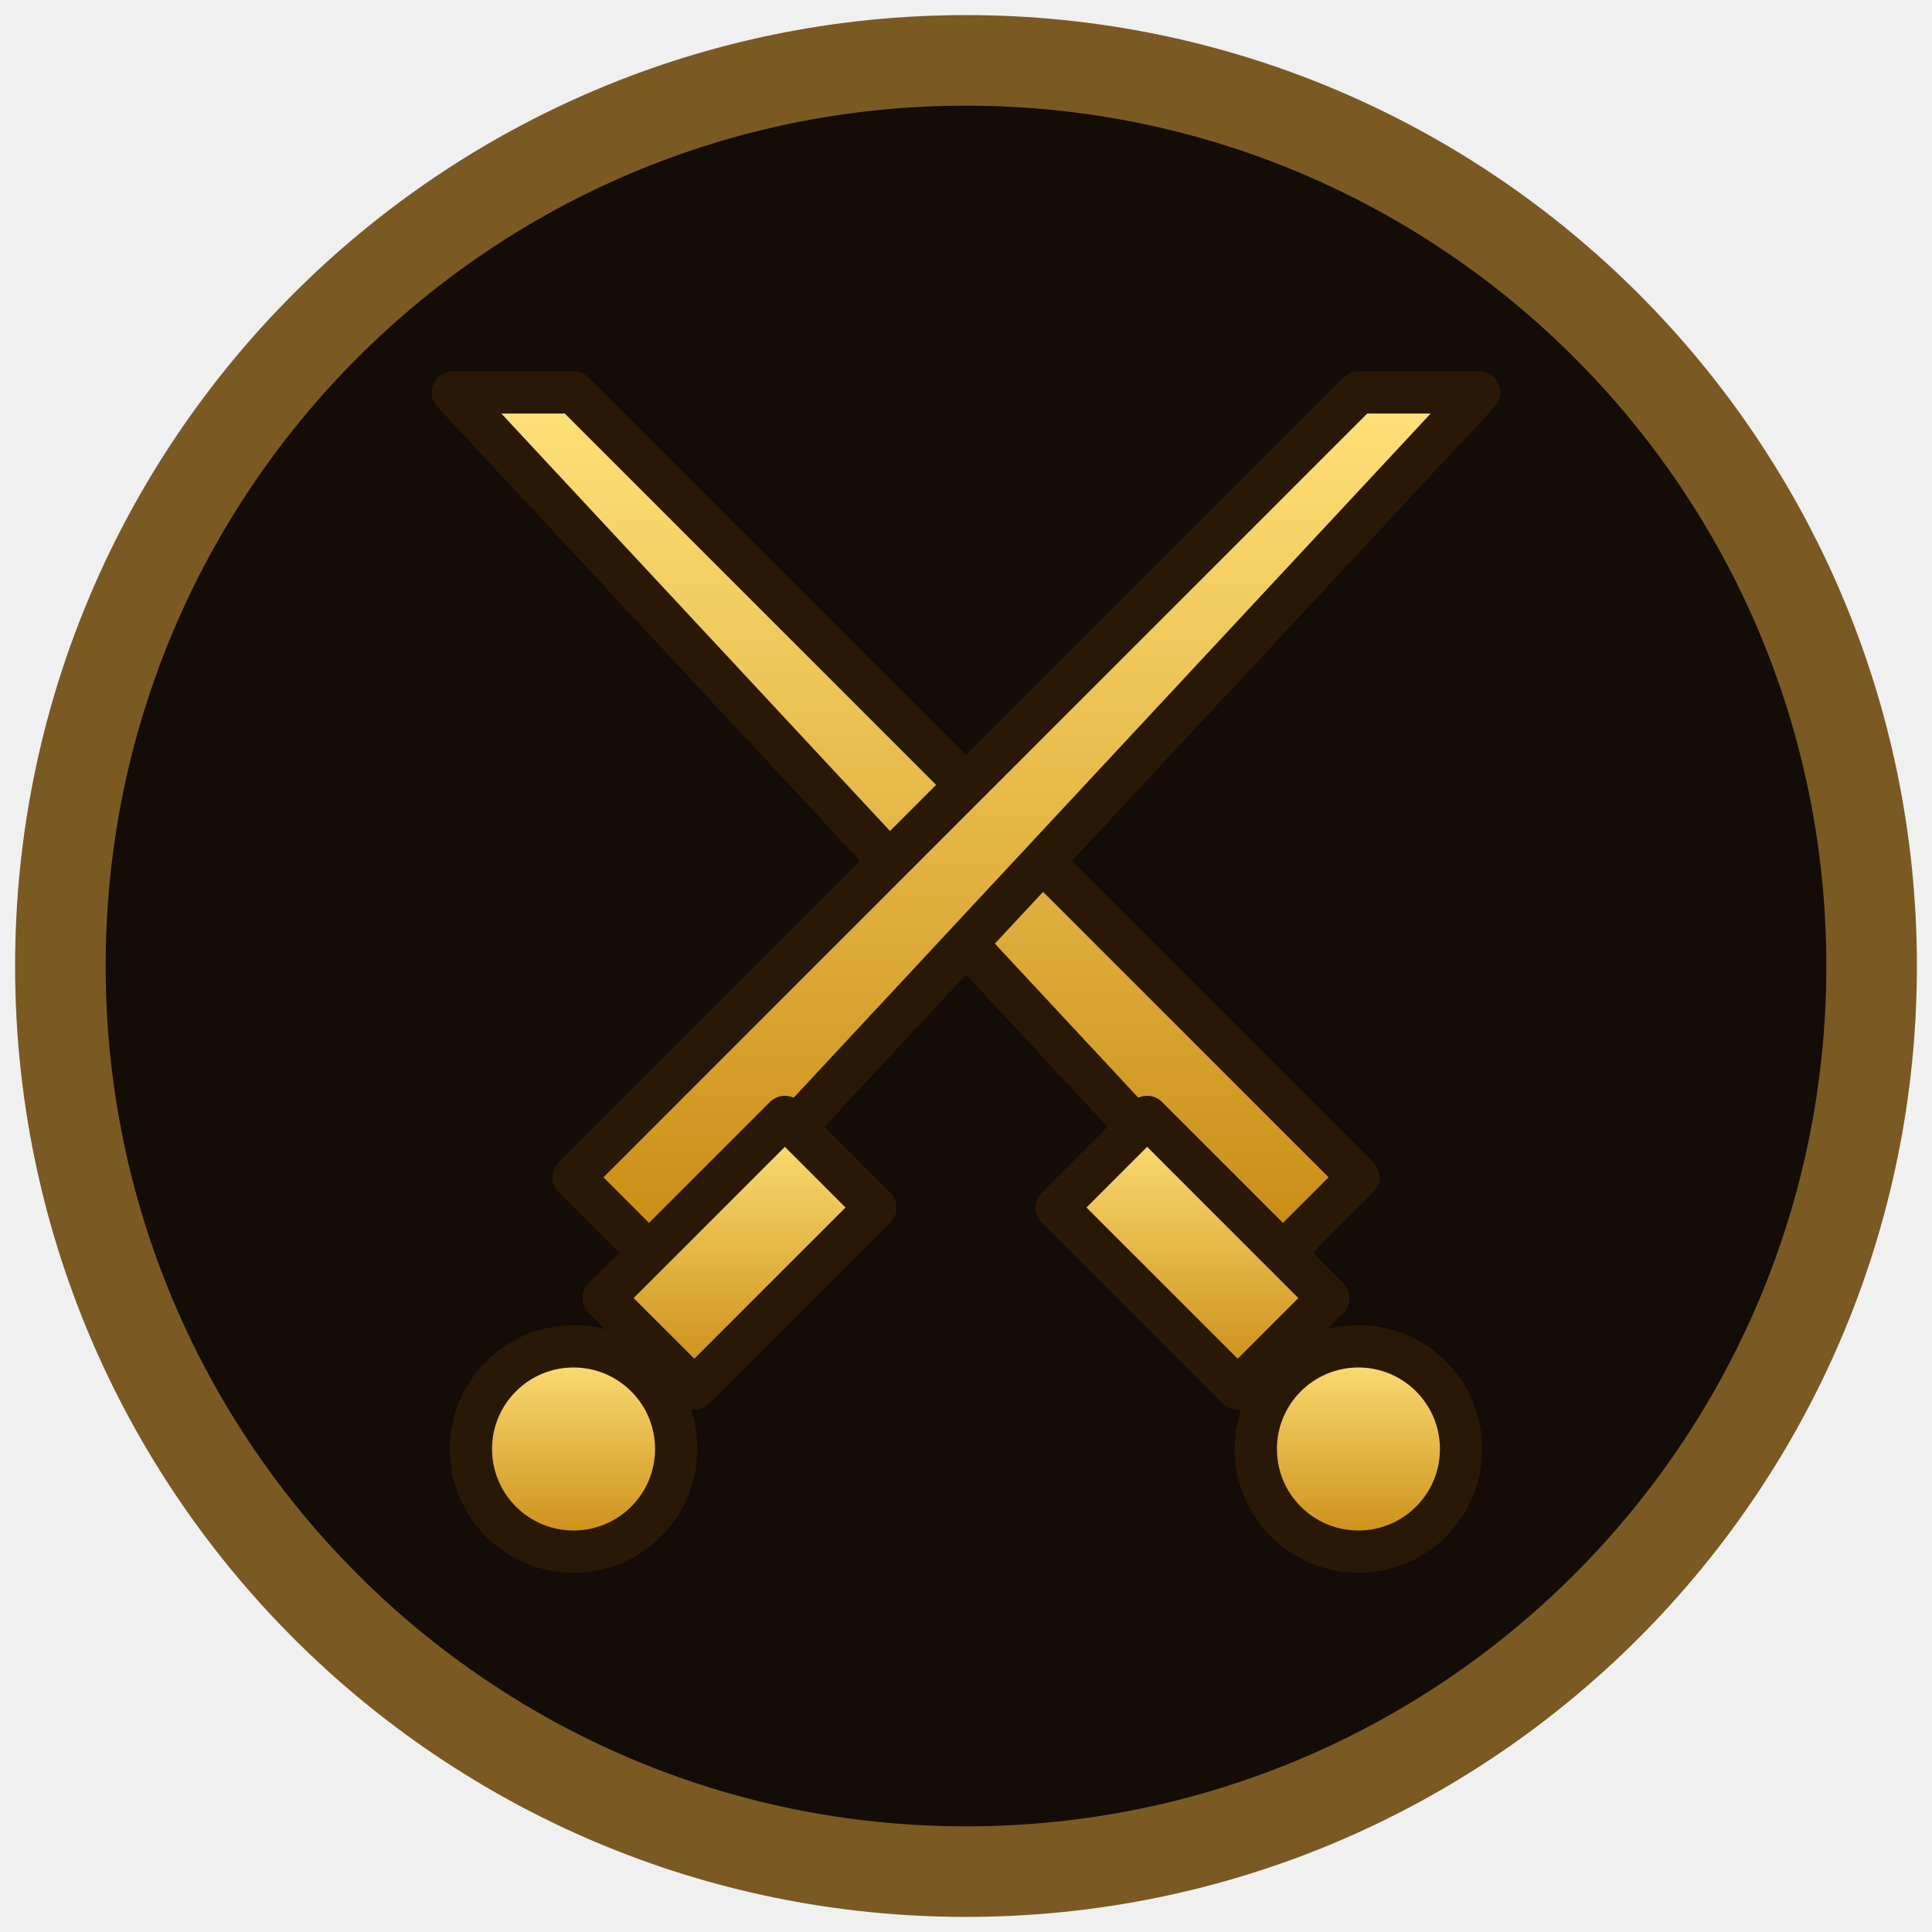
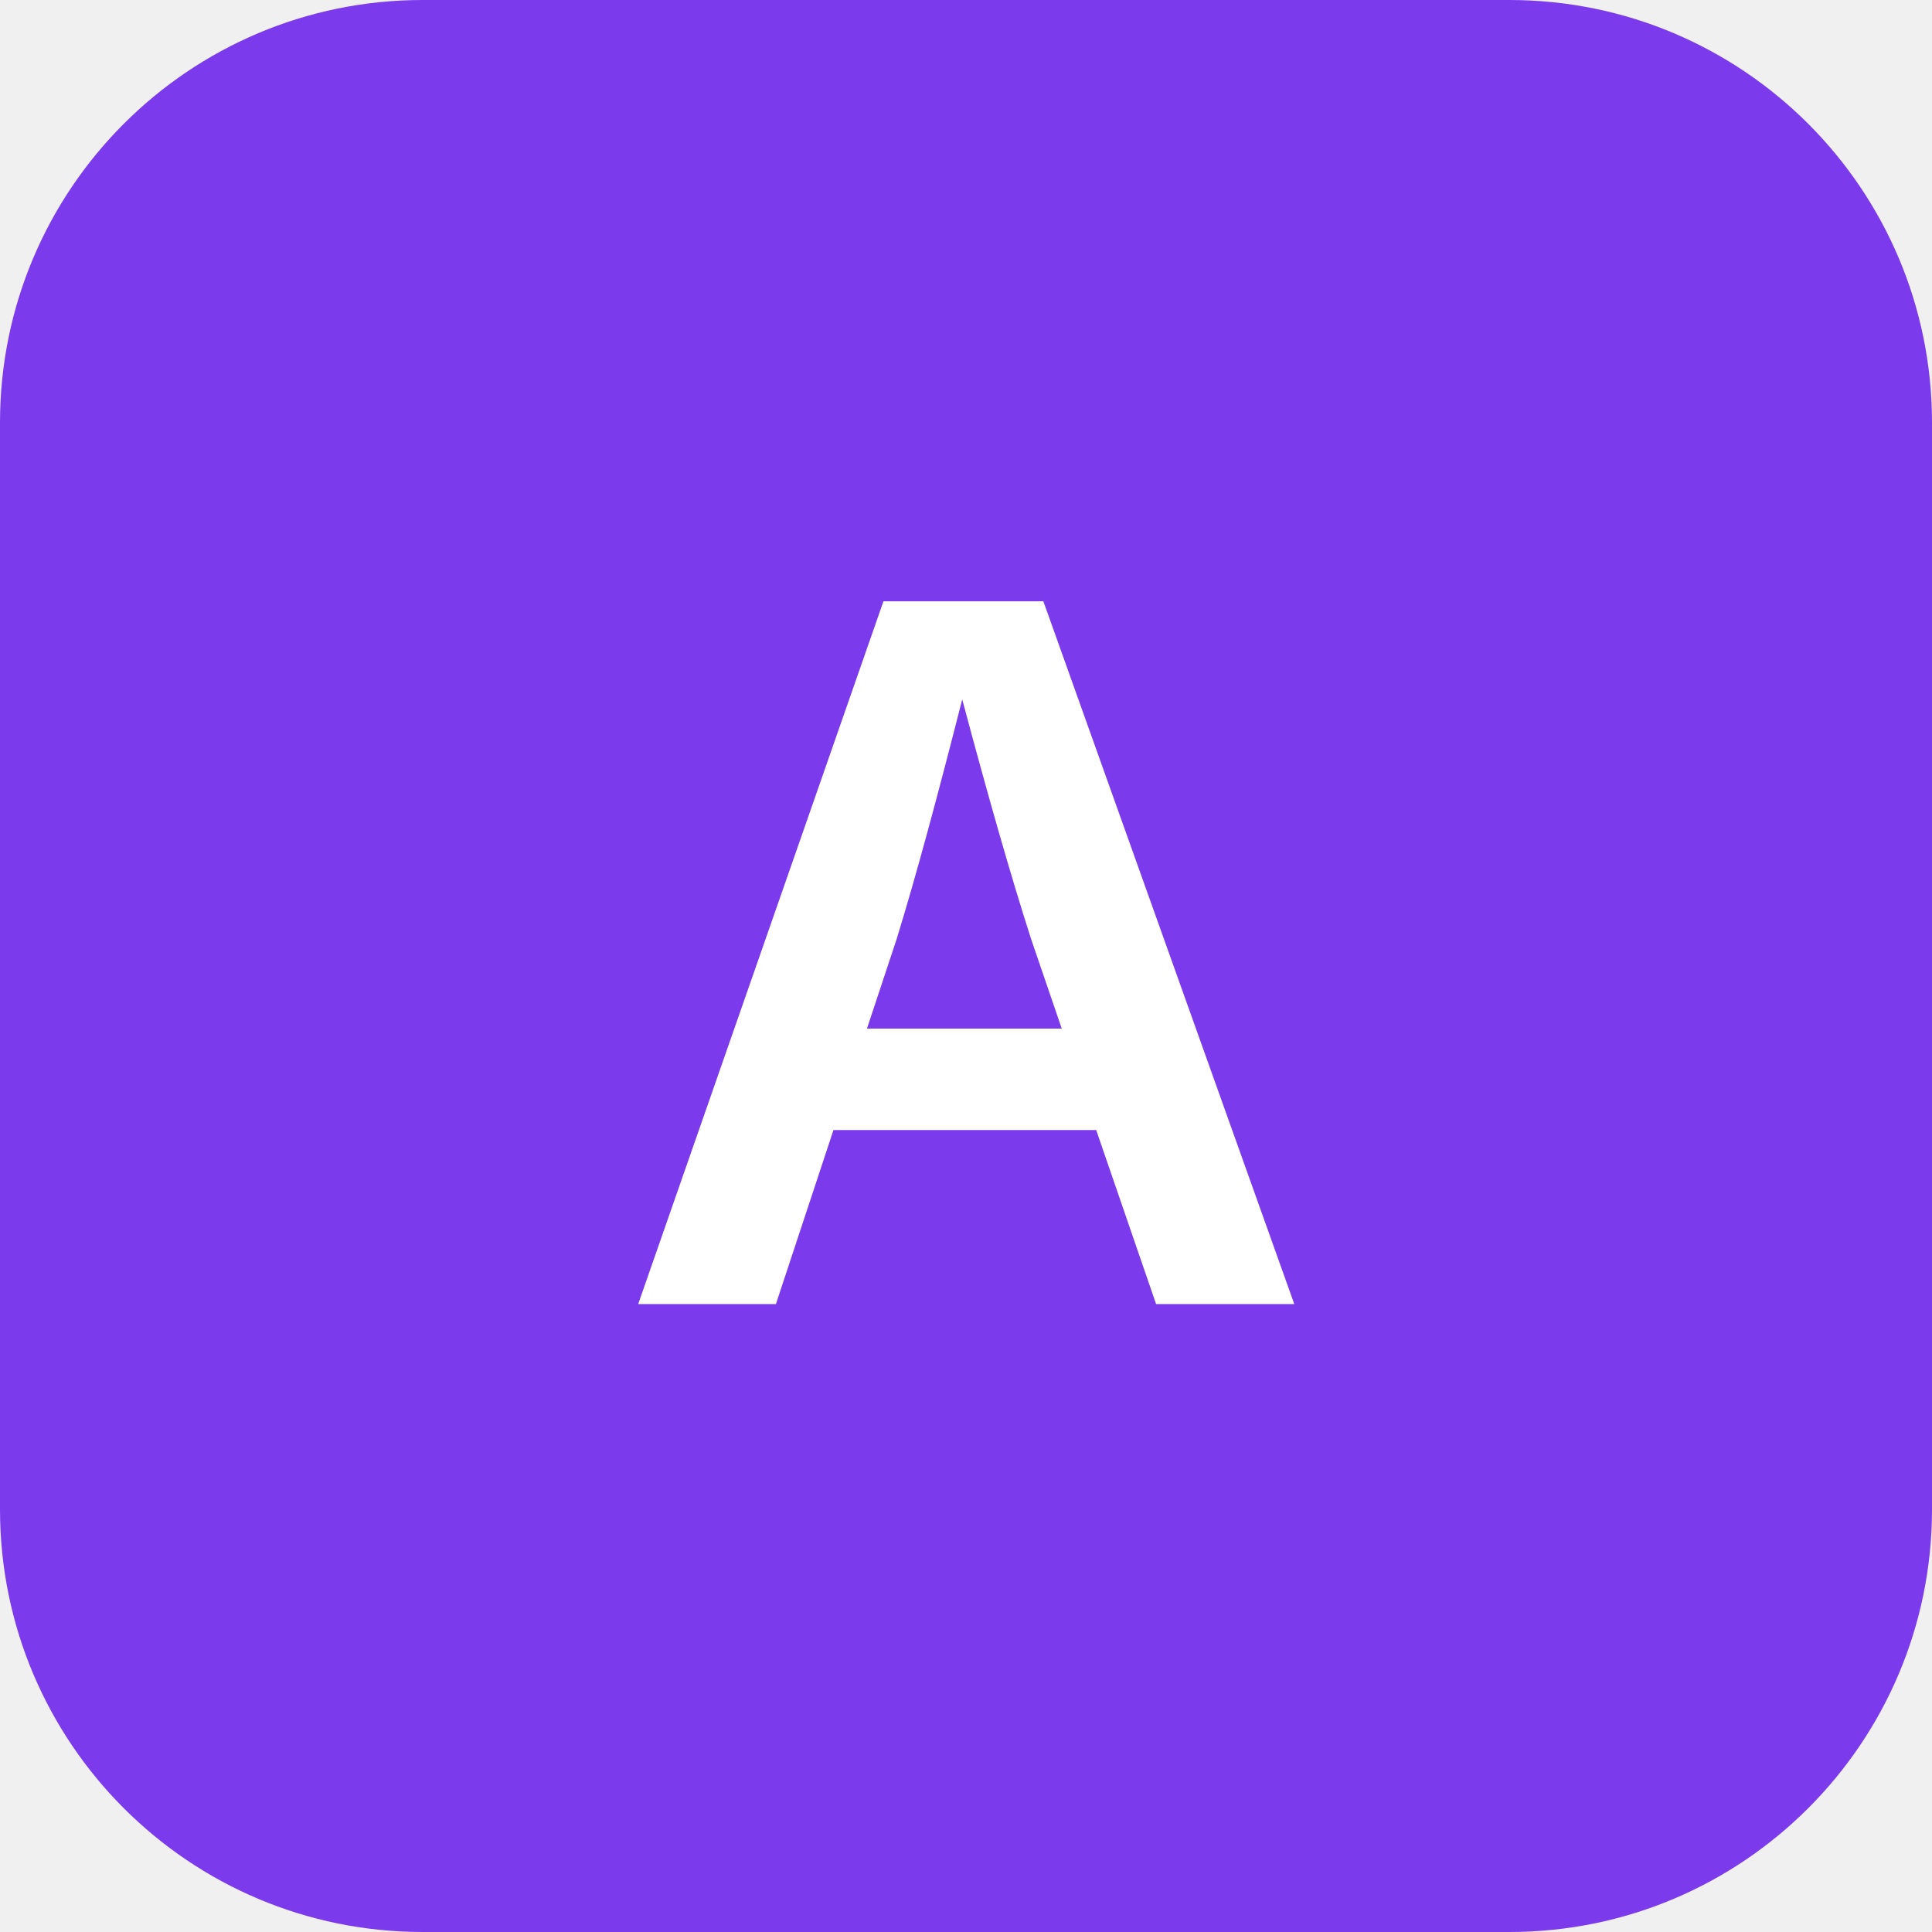
<svg xmlns="http://www.w3.org/2000/svg" viewBox="0 0 64 64">
-   <defs>
-     <linearGradient id="g" x1="0" y1="0" x2="0" y2="1">
-       <stop offset="0" stop-color="#ffe27a" />
-       <stop offset="1" stop-color="#c88a12" />
-     </linearGradient>
-   </defs>
-   <circle cx="32" cy="32" r="30" fill="#140c06" stroke="#7a5a22" stroke-width="3" />
-   <g fill="url(#g)" stroke="#2a1806" stroke-width="1.4" stroke-linejoin="round">
-     <path d="M15 13 L19 13 L45 39 L42 42 Z" />
-     <path d="M49 13 L45 13 L19 39 L22 42 Z" />
-     <path d="M38 37 L44 43 L41 46 L35 40 Z" />
-     <path d="M26 37 L20 43 L23 46 L29 40 Z" />
-     <circle cx="45" cy="48" r="3.4" />
-     <circle cx="19" cy="48" r="3.4" />
-   </g>
+   <rect width="64" height="64" rx="14" fill="#7c3aed" />
+   <text x="32" y="32" dy="0.35em" text-anchor="middle" font-family="ui-sans-serif, system-ui, -apple-system, sans-serif" font-size="32" font-weight="600" fill="#ffffff">A</text>
</svg>
